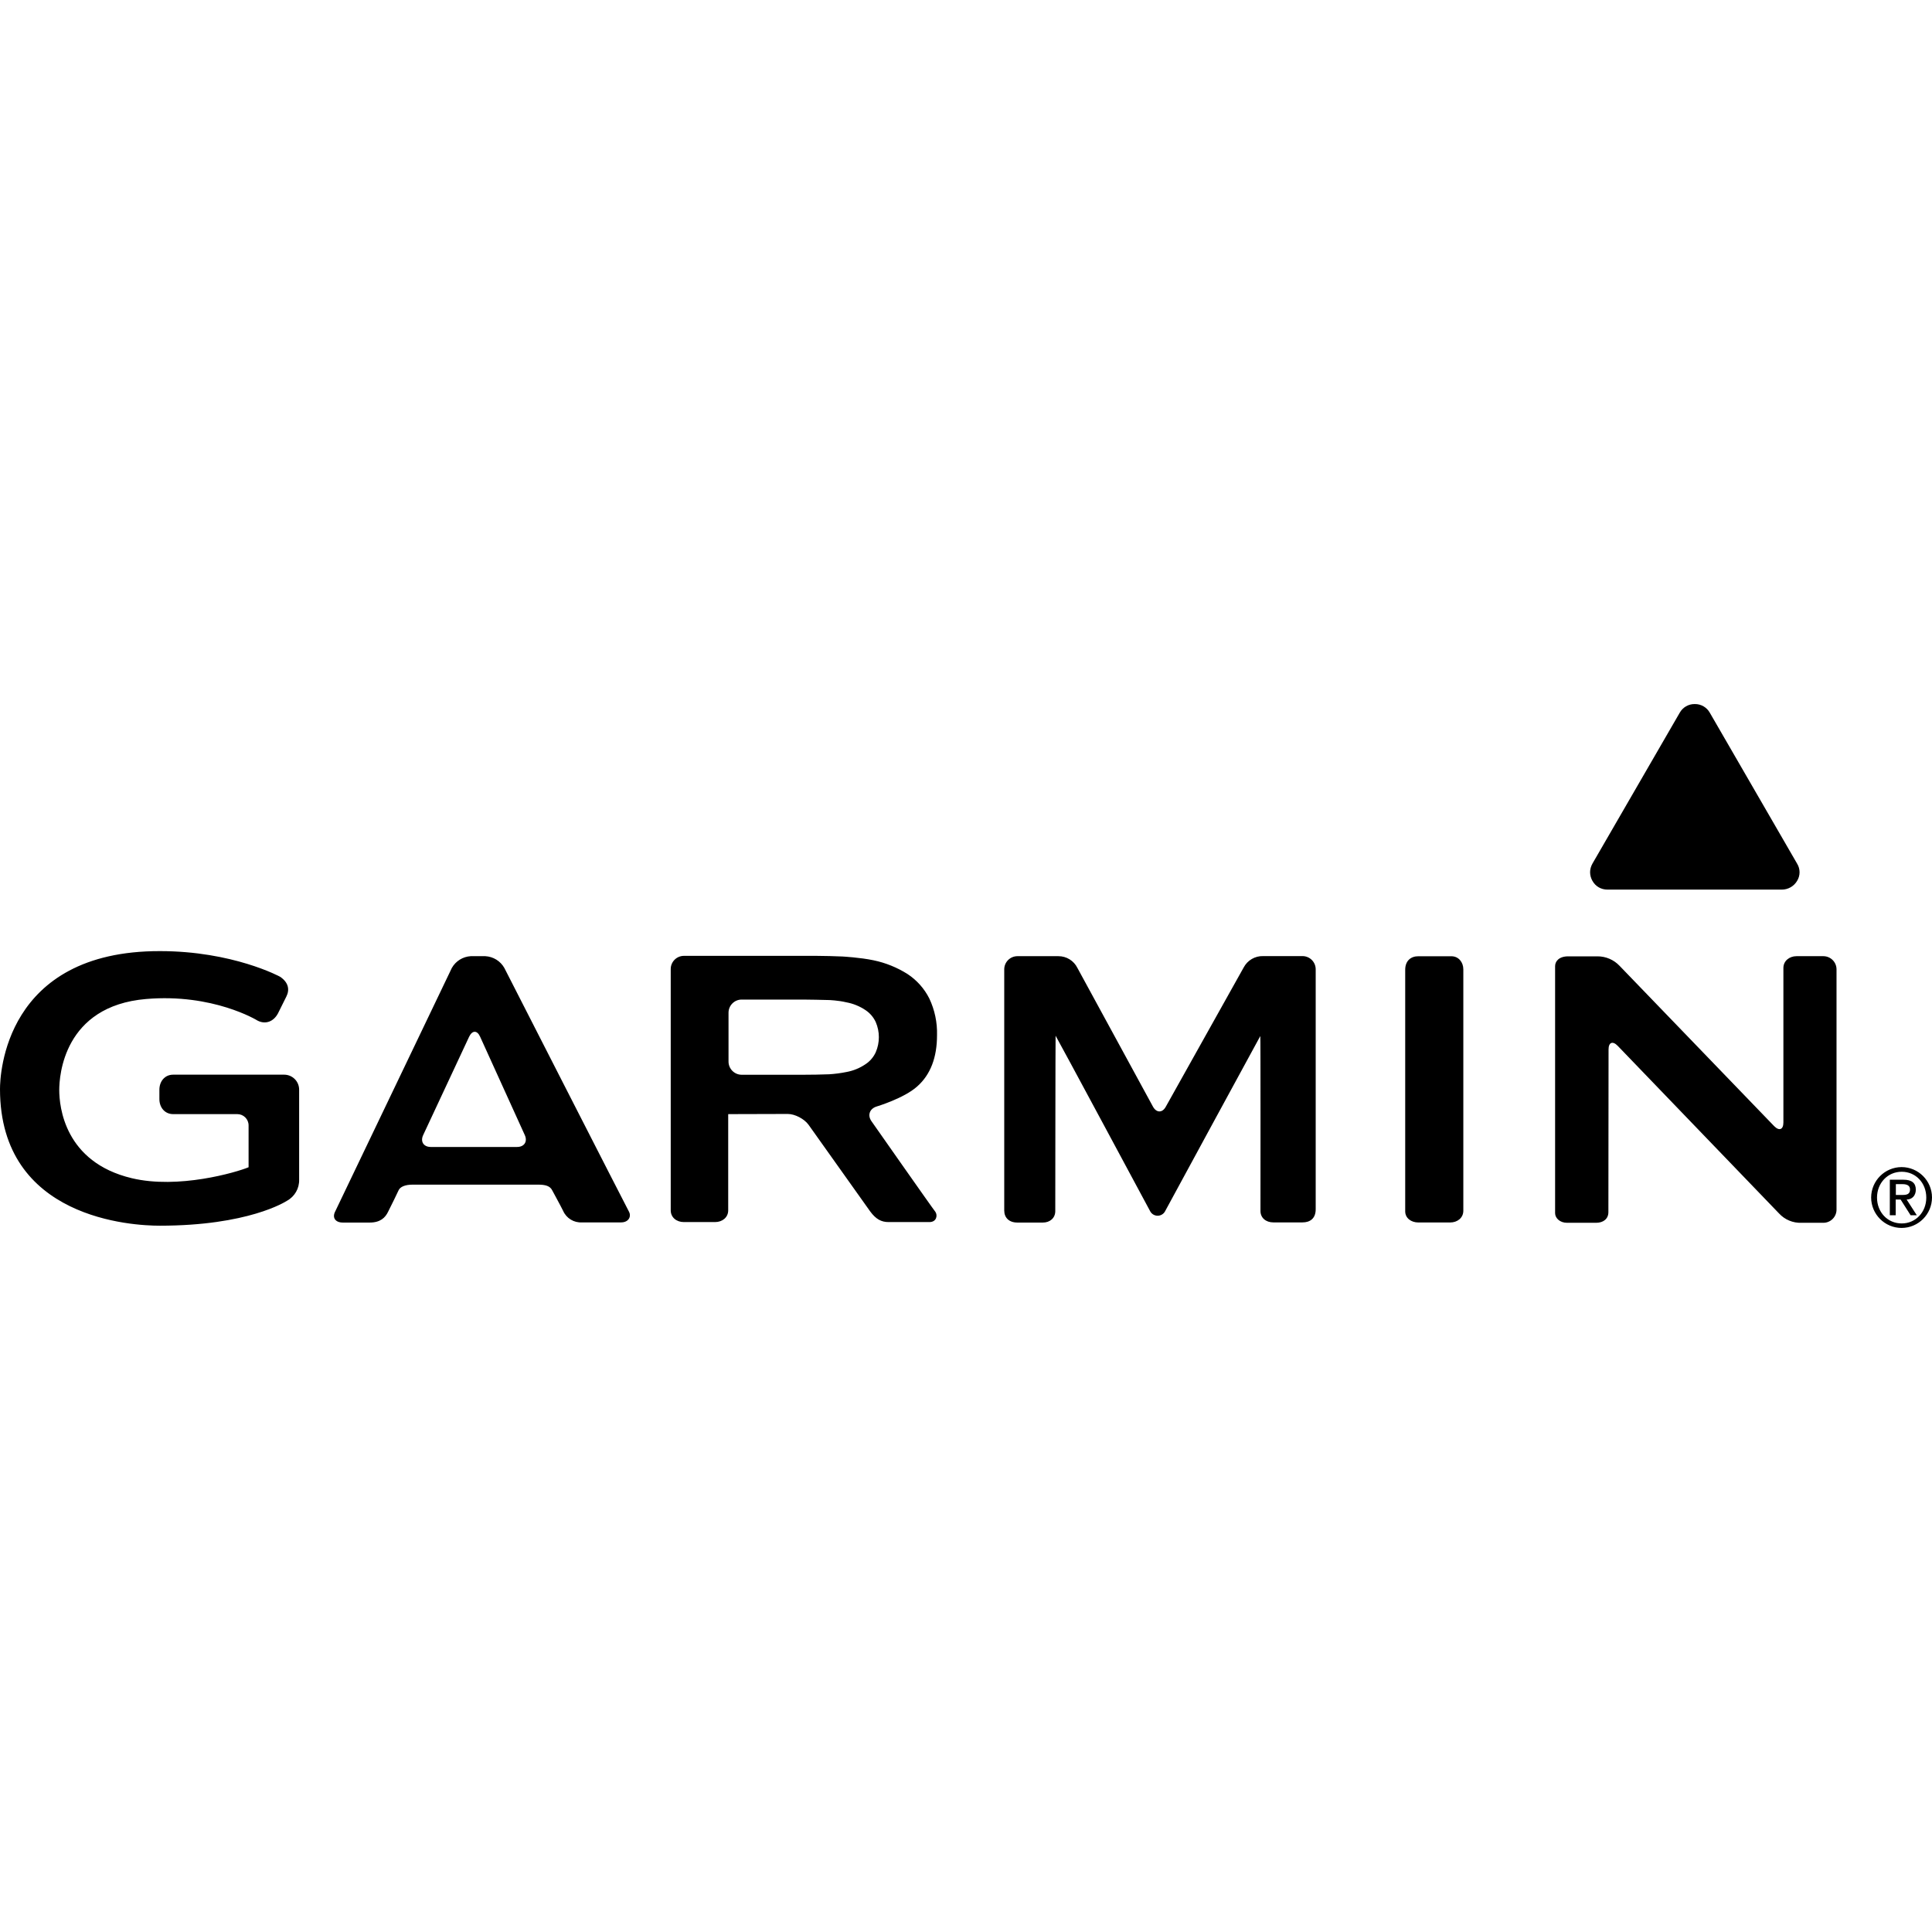
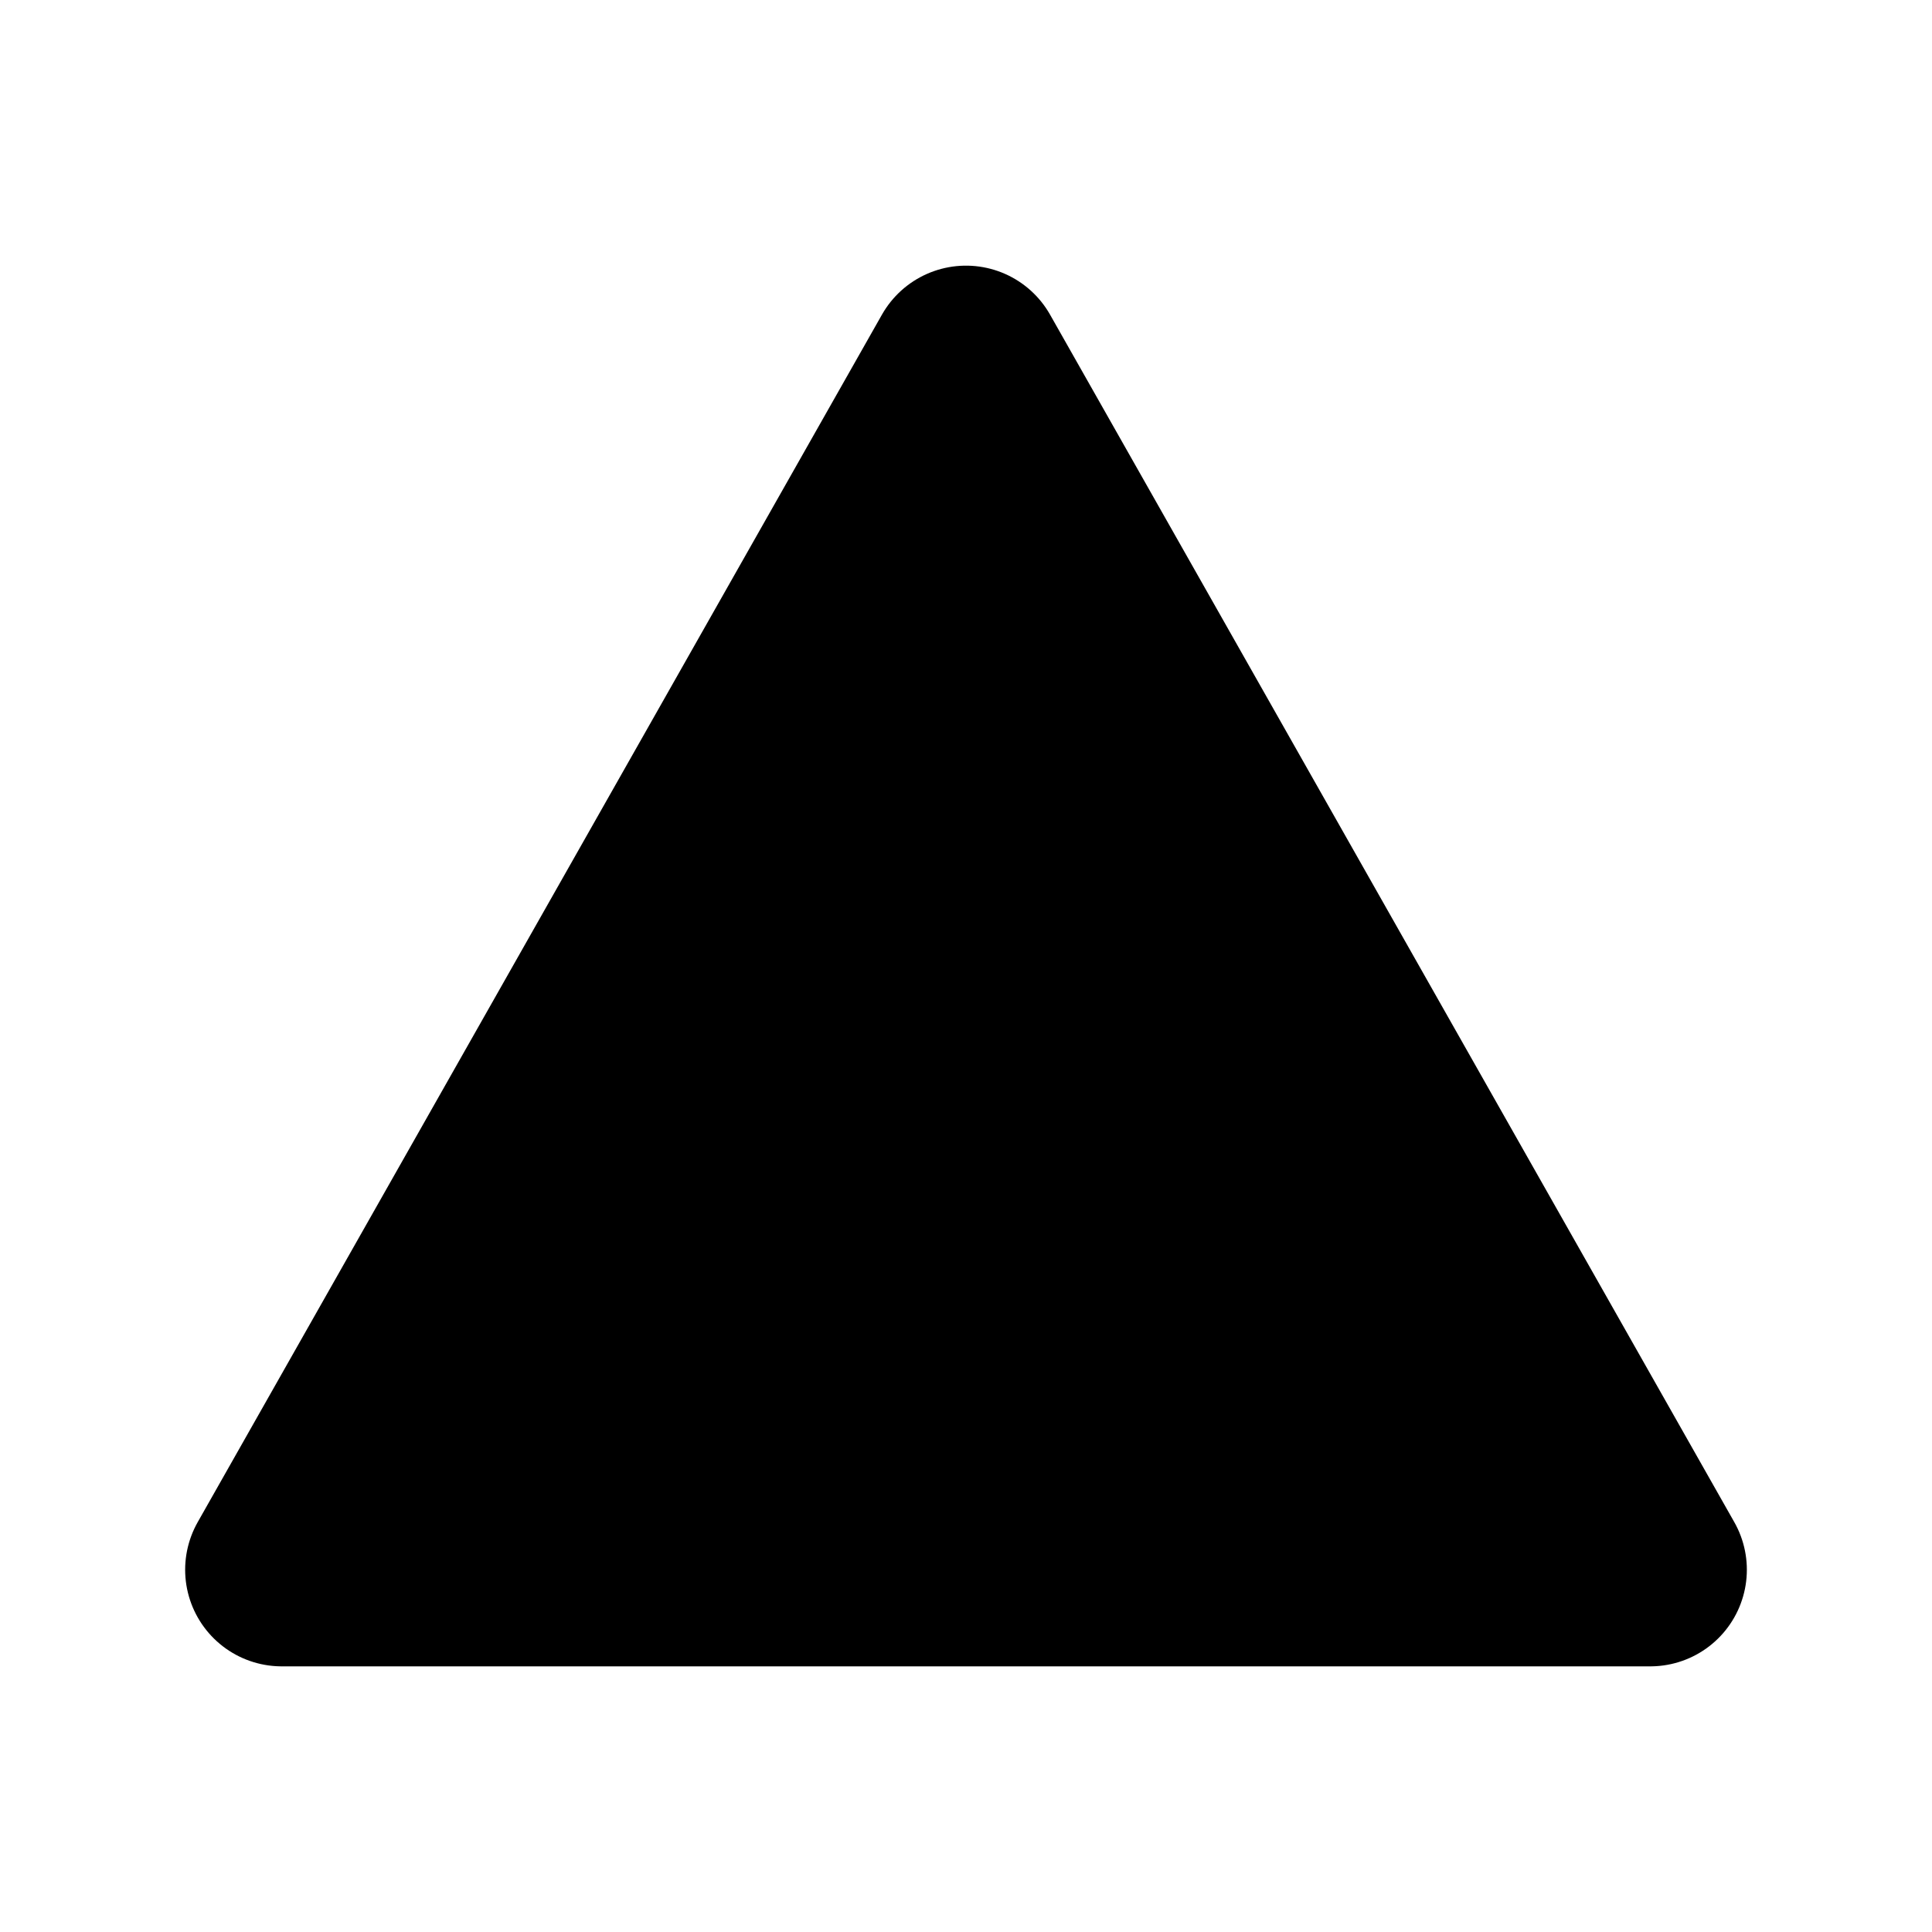
- <svg xmlns="http://www.w3.org/2000/svg" fill="#000000" role="img" viewBox="0 0 24 24">
-   <path d="M6.265 12.024a.289.289 0 0 0-.236-.146h-.182a.289.289 0 0 0-.234.146l-1.449 3.025c-.041.079.004.138.094.138h.335c.132 0 .193-.061.228-.134.037-.073.116-.234.13-.266.02-.045.083-.071.175-.071h1.559c.089 0 .148.016.175.071.018.035.098.179.136.256a.24.24 0 0 0 .234.142h.486c.089 0 .13-.069.098-.132-.034-.061-1.549-3.029-1.549-3.029zm-.914 2.224c-.089 0-.132-.067-.094-.148l.571-1.222c.039-.081.1-.081.136 0l.555 1.222c.037.081-.006.148-.096.148H5.351zm12.105-2.201v3.001c0 .083.073.138.163.138h.396c.089 0 .163-.057.163-.146v-2.998c0-.089-.059-.163-.148-.163h-.411c-.09-.001-.163.054-.163.168zm-6.631 1.88c-.051-.073-.022-.154.063-.181 0 0 .342-.102.506-.25.165-.146.246-.36.246-.636a1 1 0 0 0-.096-.457.787.787 0 0 0-.27-.303 1.276 1.276 0 0 0-.423-.171c-.165-.035-.386-.047-.386-.047a8.81 8.81 0 0 0-.325-.008H8.495a.164.164 0 0 0-.163.163v2.998c0 .089.073.146.163.146h.388c.089 0 .163-.057.163-.146v-1.193s.002 0 .002-.002l.738-.002c.089 0 .205.061.258.134l.766 1.077c.071.096.138.132.228.132h.508c.089 0 .104-.085.073-.128-.032-.038-.794-1.126-.794-1.126zm-.311-.61a1.57 1.57 0 0 1-.213.028 8.807 8.807 0 0 1-.325.006h-.763a.164.164 0 0 1-.163-.163v-.608c0-.089.073-.163.163-.163h.762c.089 0 .236.004.325.006 0 0 .114.004.213.028a.629.629 0 0 1 .24.098.358.358 0 0 1 .126.148.473.473 0 0 1 0 .374.352.352 0 0 1-.126.148.617.617 0 0 1-.239.098zm11.803-1.439c-.089 0-.163.059-.163.146v1.919c0 .089-.051.11-.114.047l-1.921-1.992a.376.376 0 0 0-.276-.118h-.362c-.114 0-.163.061-.163.122v3.068c0 .061.059.12.148.12h.362c.089 0 .152-.049.152-.132l.002-2.021c0-.089.051-.11.114-.045l2.004 2.082a.36.36 0 0 0 .279.116h.272a.164.164 0 0 0 .163-.163v-2.986a.164.164 0 0 0-.163-.163h-.334zm-7.835 1.87c-.043.079-.116.077-.159 0l-.939-1.724a.262.262 0 0 0-.236-.146h-.51a.164.164 0 0 0-.163.163v2.996c0 .089.059.15.163.15h.317c.089 0 .154-.057.154-.142 0-.041.002-2.179.004-2.179.004 0 1.173 2.177 1.173 2.177a.105.105 0 0 0 .189 0s1.179-2.173 1.181-2.173c.004 0 .002 2.11.002 2.173 0 .087.069.142.159.142h.364c.089 0 .163-.045.163-.163V12.04a.164.164 0 0 0-.163-.163h-.488a.265.265 0 0 0-.244.142l-.967 1.729zM0 13.529c0 1.616 1.653 1.697 1.984 1.697 1.098 0 1.561-.297 1.58-.309a.29.29 0 0 0 .152-.264v-1.116a.186.186 0 0 0-.187-.187H2.151c-.104 0-.171.083-.171.187v.116c0 .104.067.187.171.187h.797a.14.14 0 0 1 .14.14v.52c-.157.065-.874.274-1.451.136-.836-.199-.901-.89-.901-1.096 0-.173.053-1.043 1.079-1.13.831-.071 1.378.264 1.384.268.098.051.199.014.254-.089l.104-.209c.043-.085.028-.175-.077-.246-.006-.004-.59-.319-1.494-.319C.055 11.813 0 13.354 0 13.529zm22.134-2.478h-2.165c-.079 0-.148-.039-.187-.108s-.039-.146 0-.215l1.084-1.874a.21.21 0 0 1 .187-.108.21.21 0 0 1 .187.108l1.084 1.874a.203.203 0 0 1 0 .215.22.22 0 0 1-.19.108zm1.488 3.447c.207 0 .378.169.378.378a.379.379 0 0 1-.378.378.379.379 0 0 1-.378-.378.38.38 0 0 1 .378-.378zm.002.7c.173 0 .305-.14.305-.321s-.13-.321-.305-.321-.307.14-.307.321c0 .18.13.321.307.321zm-.146-.543h.169c.102 0 .152.041.152.124 0 .071-.045.122-.114.122l.126.195h-.077l-.124-.195h-.061v.195h-.073v-.441h.002zm.073.189h.085c.055 0 .091-.012.091-.069 0-.051-.045-.065-.091-.065h-.085v.134z" />
+ <svg xmlns="http://www.w3.org/2000/svg" viewBox="0 0 24 24" width="24" height="24" role="img" aria-label="Garmin">
+   <path d="M12 4.5 L20.5 19.5 L3.5 19.5 Z" fill="#000000" stroke="#000000" stroke-width="2.4" stroke-linejoin="round" />
</svg>
